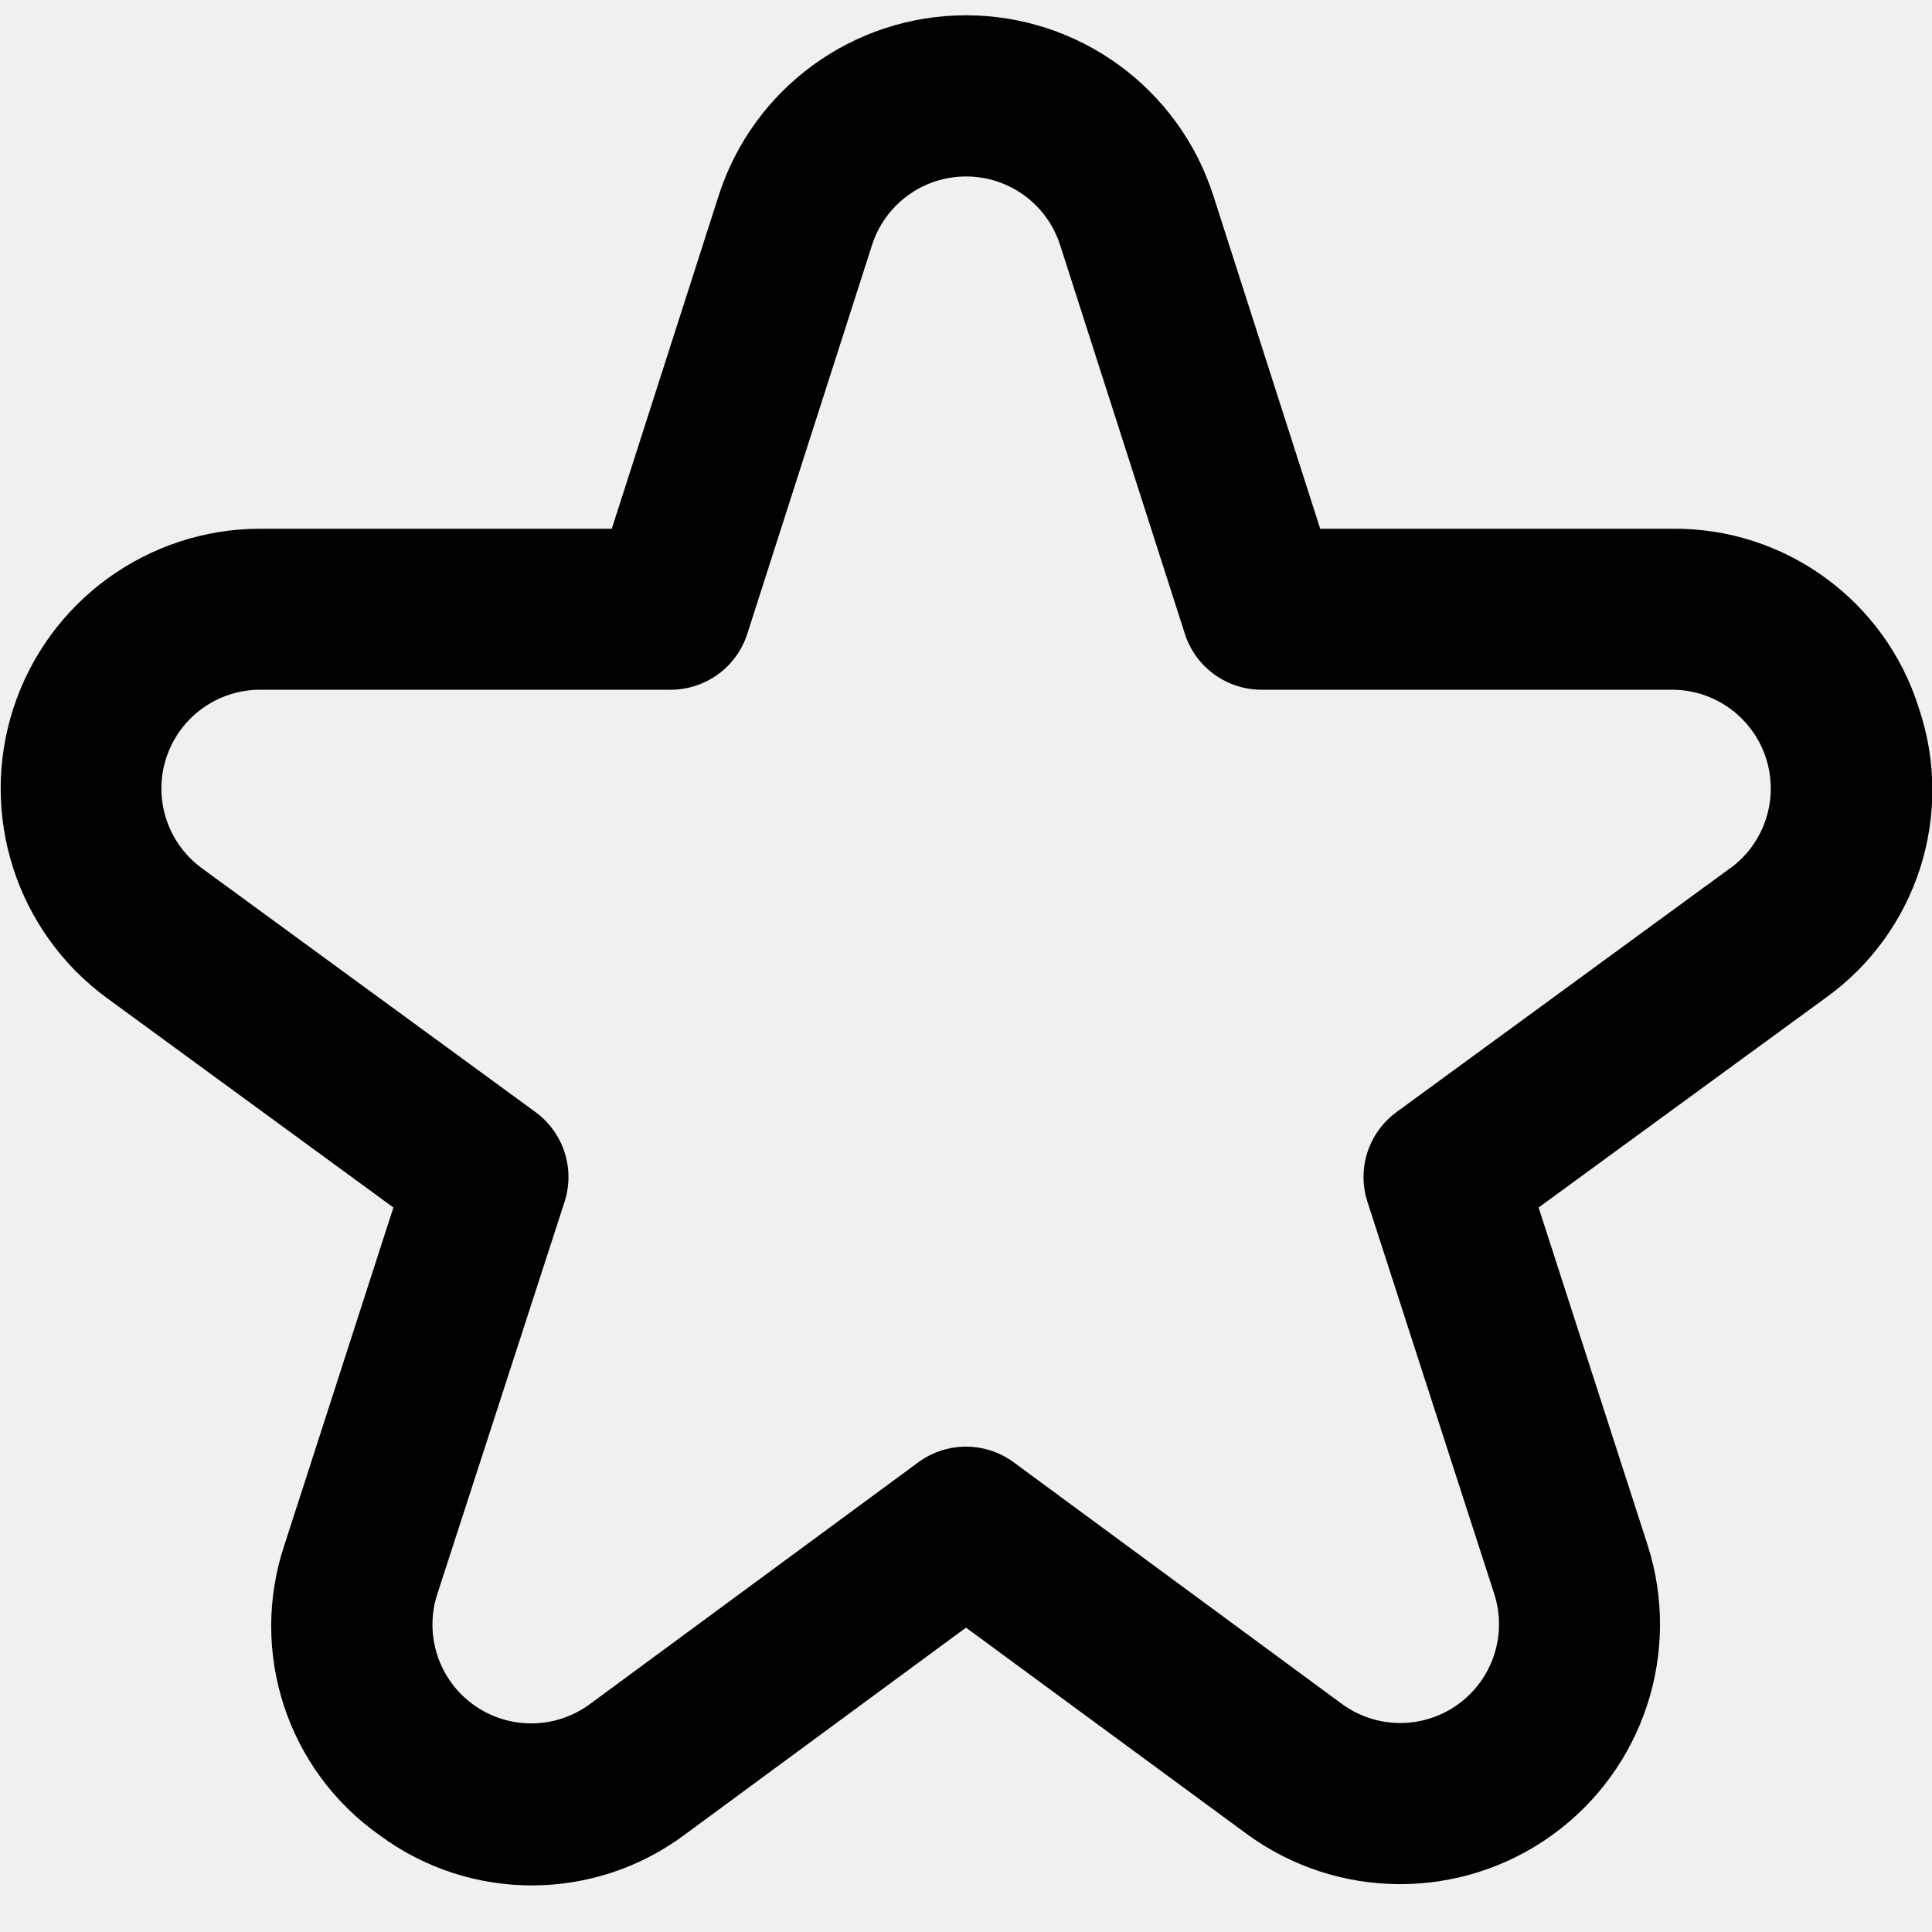
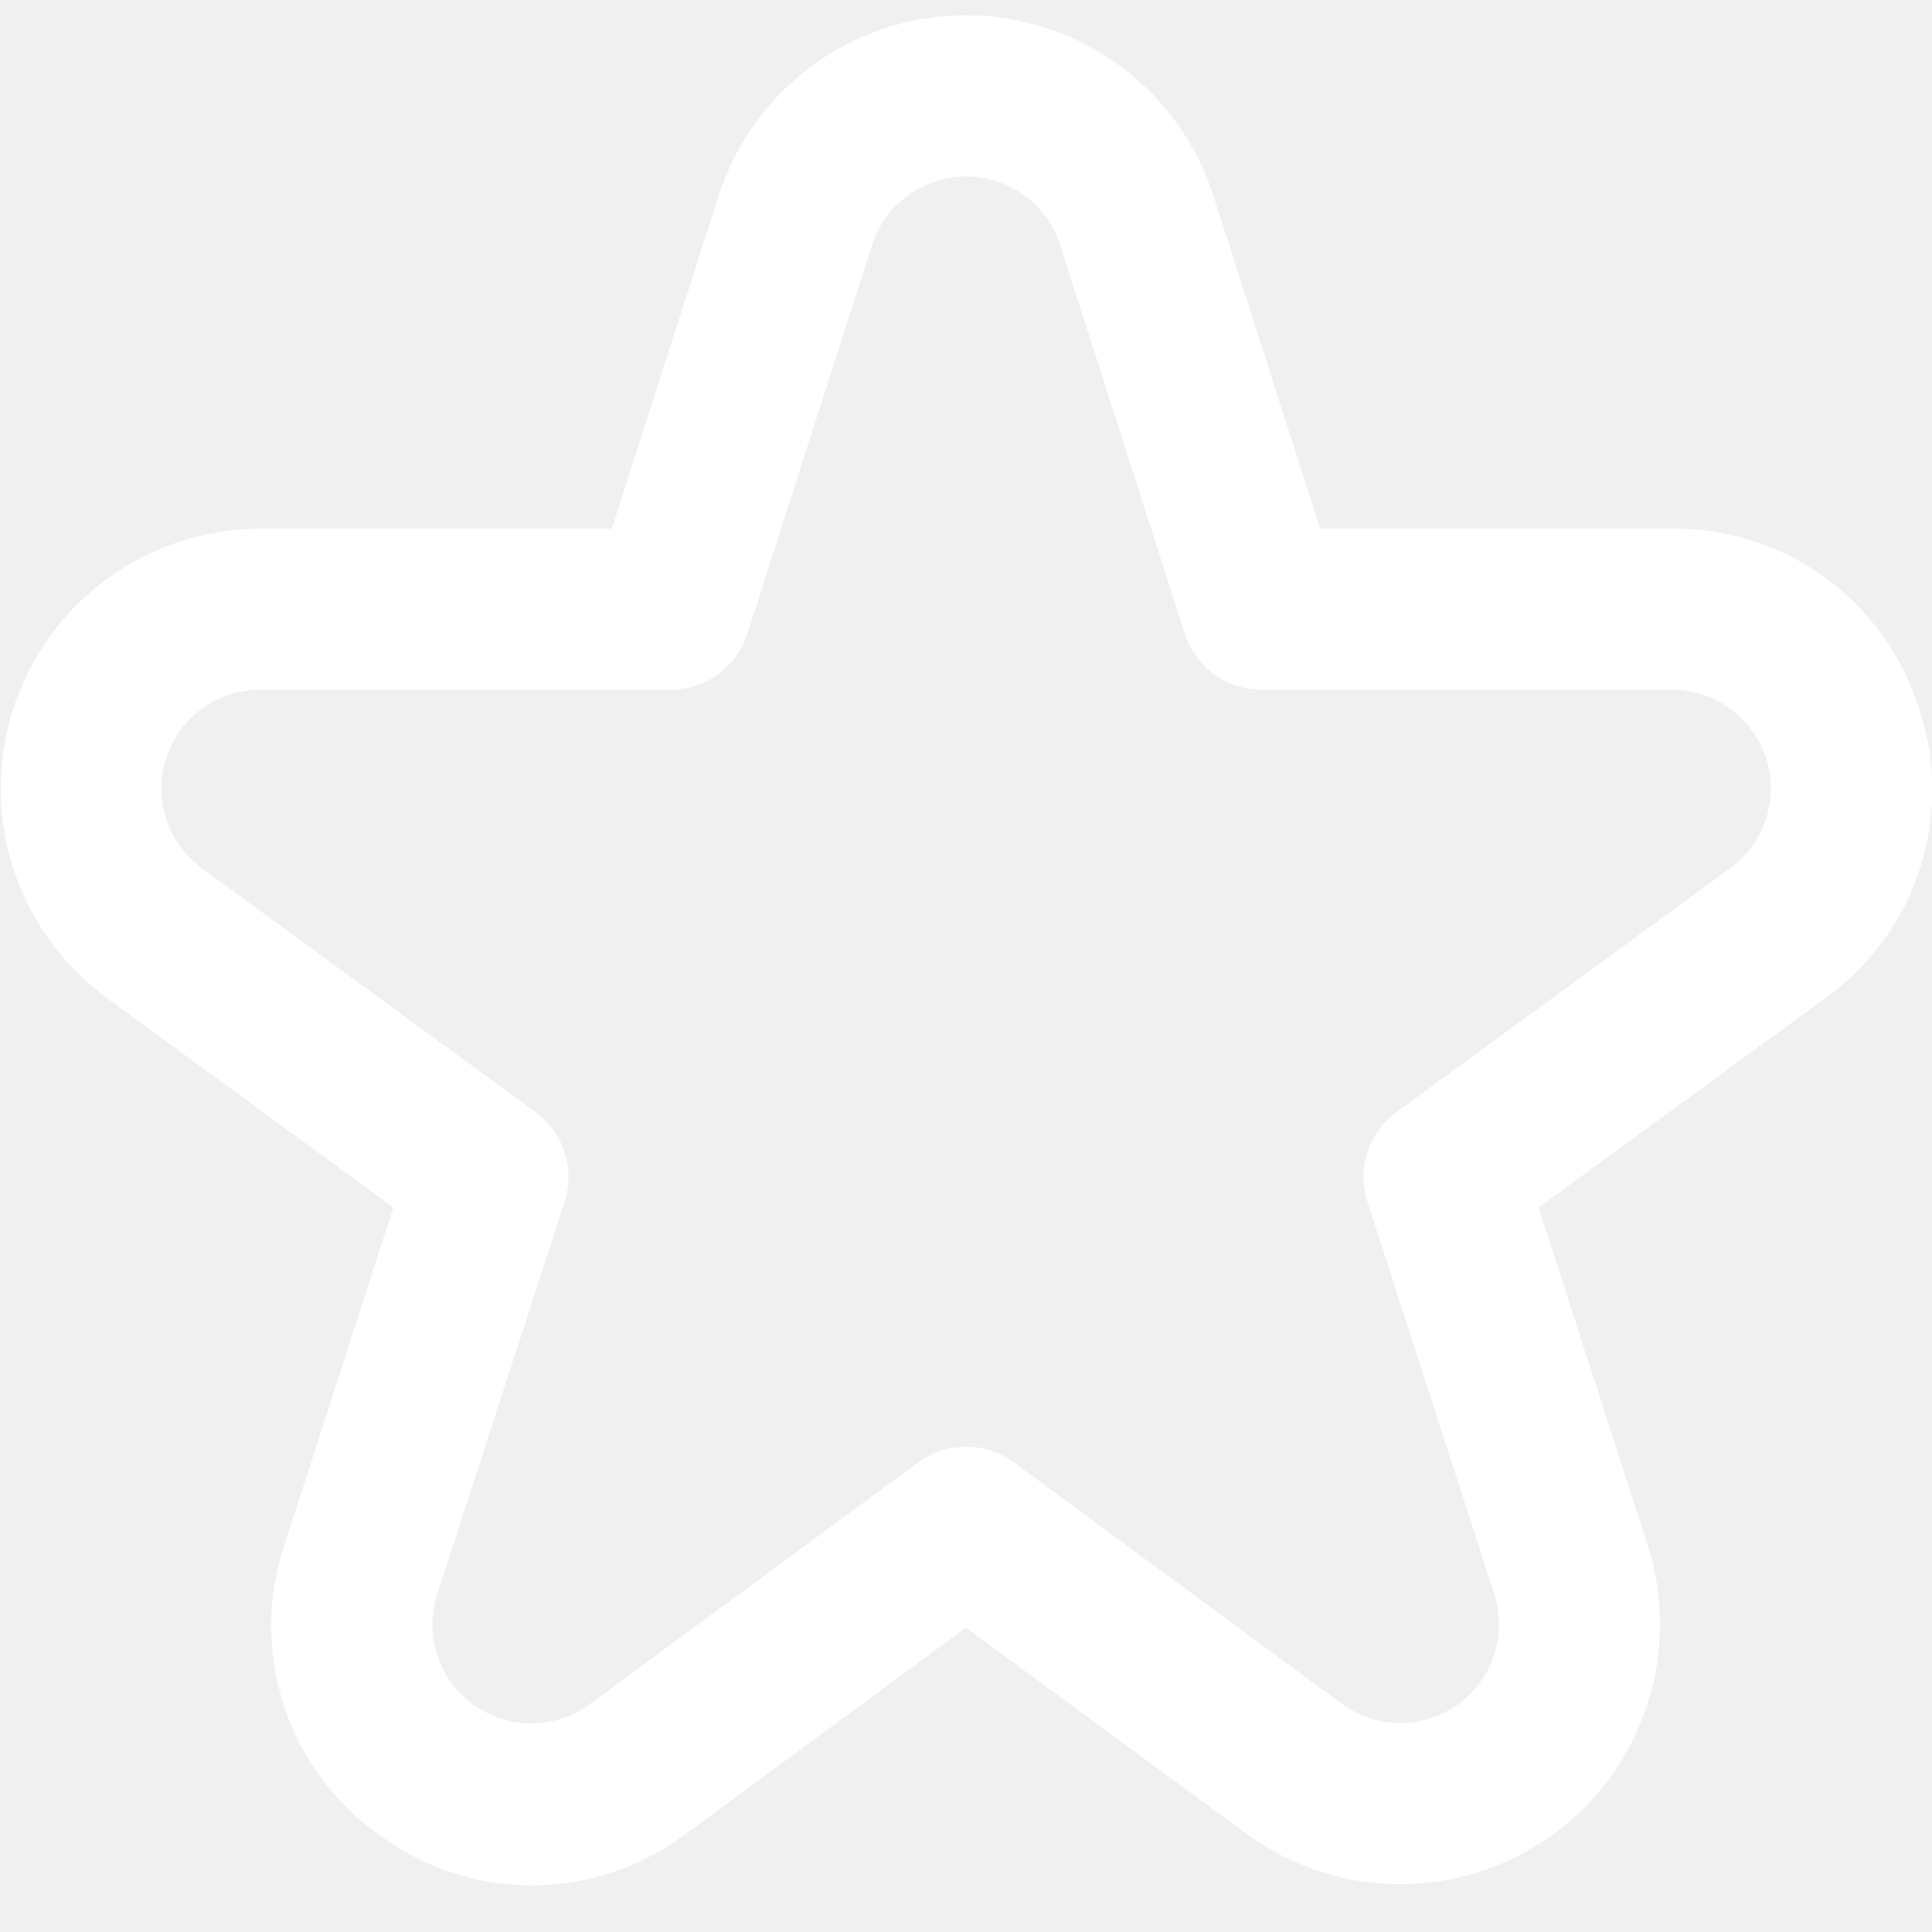
- <svg xmlns="http://www.w3.org/2000/svg" id="Outline" viewBox="0 0 24 24" width="512" height="512">
-   <path d="M23.836,8.794a3.179,3.179,0,0,0-3.067-2.226H16.4L15.073,2.432a3.227,3.227,0,0,0-6.146,0L7.6,6.568H3.231a3.227,3.227,0,0,0-1.9,5.832L4.887,15,3.535,19.187A3.178,3.178,0,0,0,4.719,22.8a3.177,3.177,0,0,0,3.8-.019L12,20.219l3.482,2.559a3.227,3.227,0,0,0,4.983-3.591L19.113,15l3.56-2.6A3.177,3.177,0,0,0,23.836,8.794Zm-2.343,1.991-4.144,3.029a1,1,0,0,0-.362,1.116L18.562,19.8a1.227,1.227,0,0,1-1.895,1.365l-4.075-3a1,1,0,0,0-1.184,0l-4.075,3a1.227,1.227,0,0,1-1.9-1.365L7.013,14.93a1,1,0,0,0-.362-1.116L2.507,10.785a1.227,1.227,0,0,1,.724-2.217h5.1a1,1,0,0,0,.952-.694l1.55-4.831a1.227,1.227,0,0,1,2.336,0l1.55,4.831a1,1,0,0,0,.952.694h5.1a1.227,1.227,0,0,1,.724,2.217Z" />
+ <svg xmlns="http://www.w3.org/2000/svg" version="1.1" width="512" height="512" x="0" y="0" viewBox="0 0 24 24" style="enable-background:new 0 0 512 512" xml:space="preserve">
+   <g>
+     <path d="M23.836,8.794a3.179,3.179,0,0,0-3.067-2.226H16.4L15.073,2.432a3.227,3.227,0,0,0-6.146,0L7.6,6.568H3.231a3.227,3.227,0,0,0-1.9,5.832L4.887,15,3.535,19.187A3.178,3.178,0,0,0,4.719,22.8a3.177,3.177,0,0,0,3.8-.019L12,20.219l3.482,2.559a3.227,3.227,0,0,0,4.983-3.591L19.113,15l3.56-2.6A3.177,3.177,0,0,0,23.836,8.794Zm-2.343,1.991-4.144,3.029a1,1,0,0,0-.362,1.116L18.562,19.8a1.227,1.227,0,0,1-1.895,1.365l-4.075-3a1,1,0,0,0-1.184,0l-4.075,3a1.227,1.227,0,0,1-1.9-1.365L7.013,14.93a1,1,0,0,0-.362-1.116L2.507,10.785a1.227,1.227,0,0,1,.724-2.217h5.1a1,1,0,0,0,.952-.694l1.55-4.831a1.227,1.227,0,0,1,2.336,0l1.55,4.831a1,1,0,0,0,.952.694h5.1a1.227,1.227,0,0,1,.724,2.217Z" fill="#ffffff" data-original="#000000" />
+   </g>
</svg>
